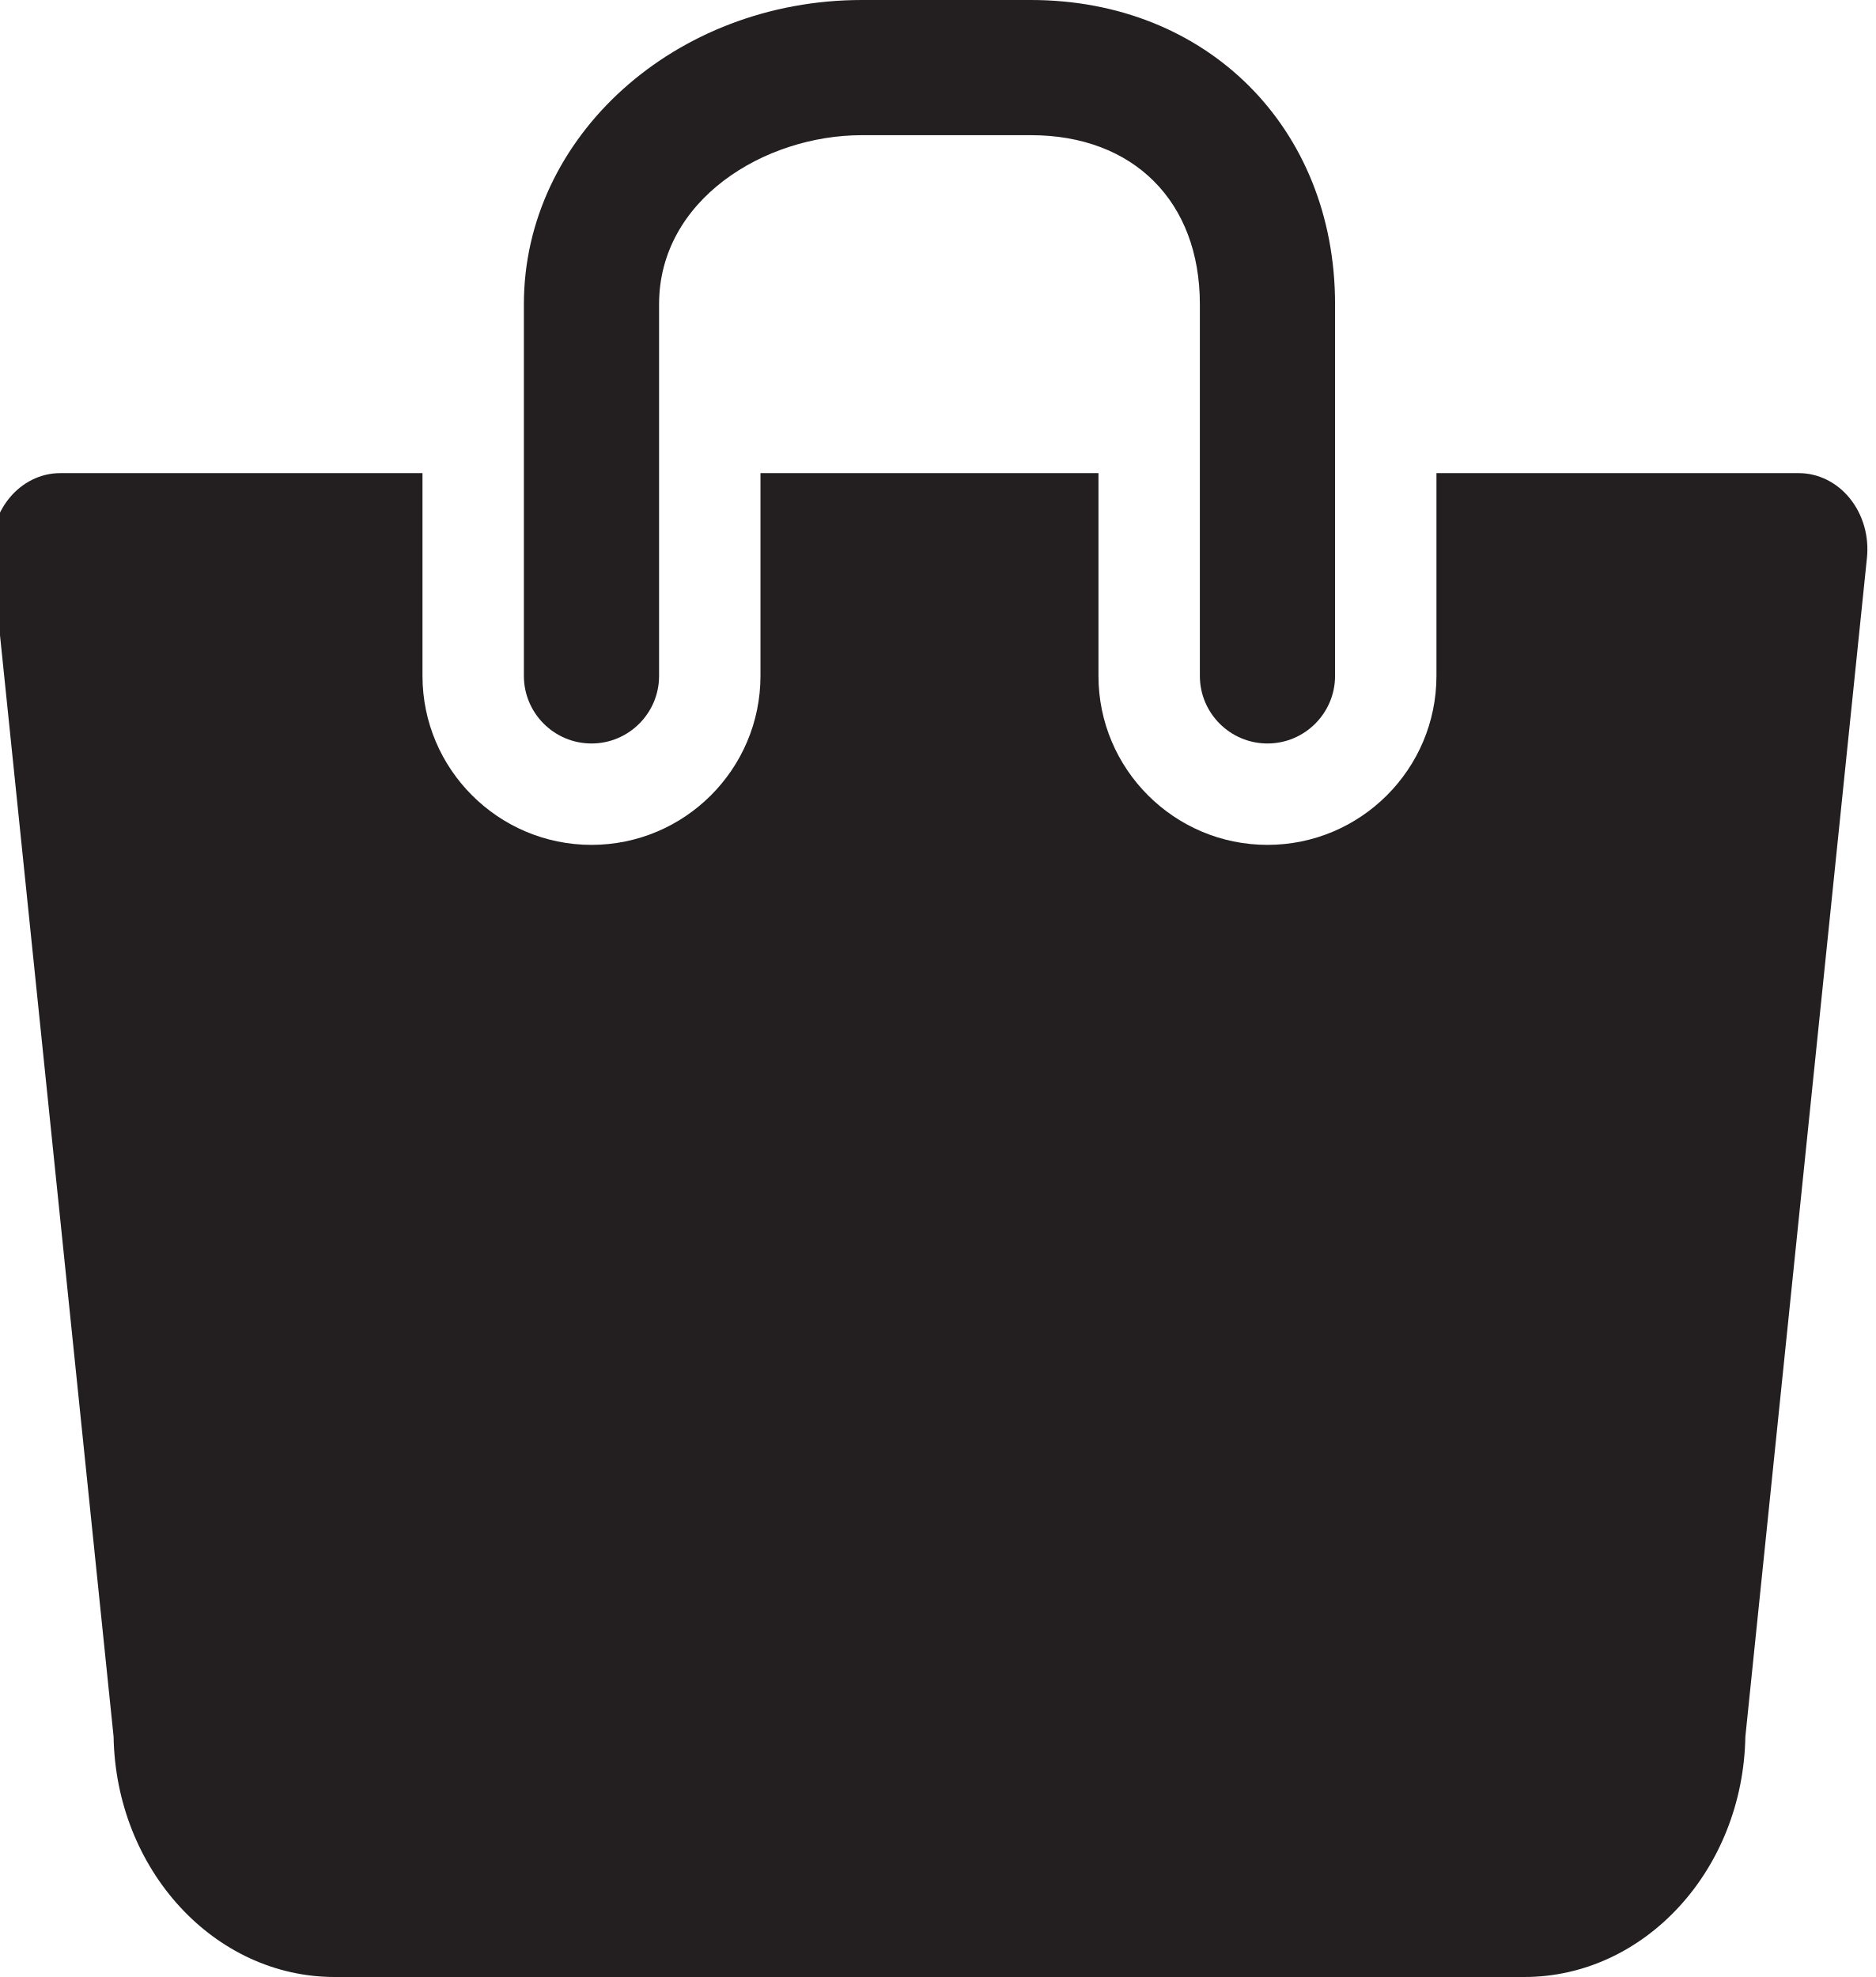
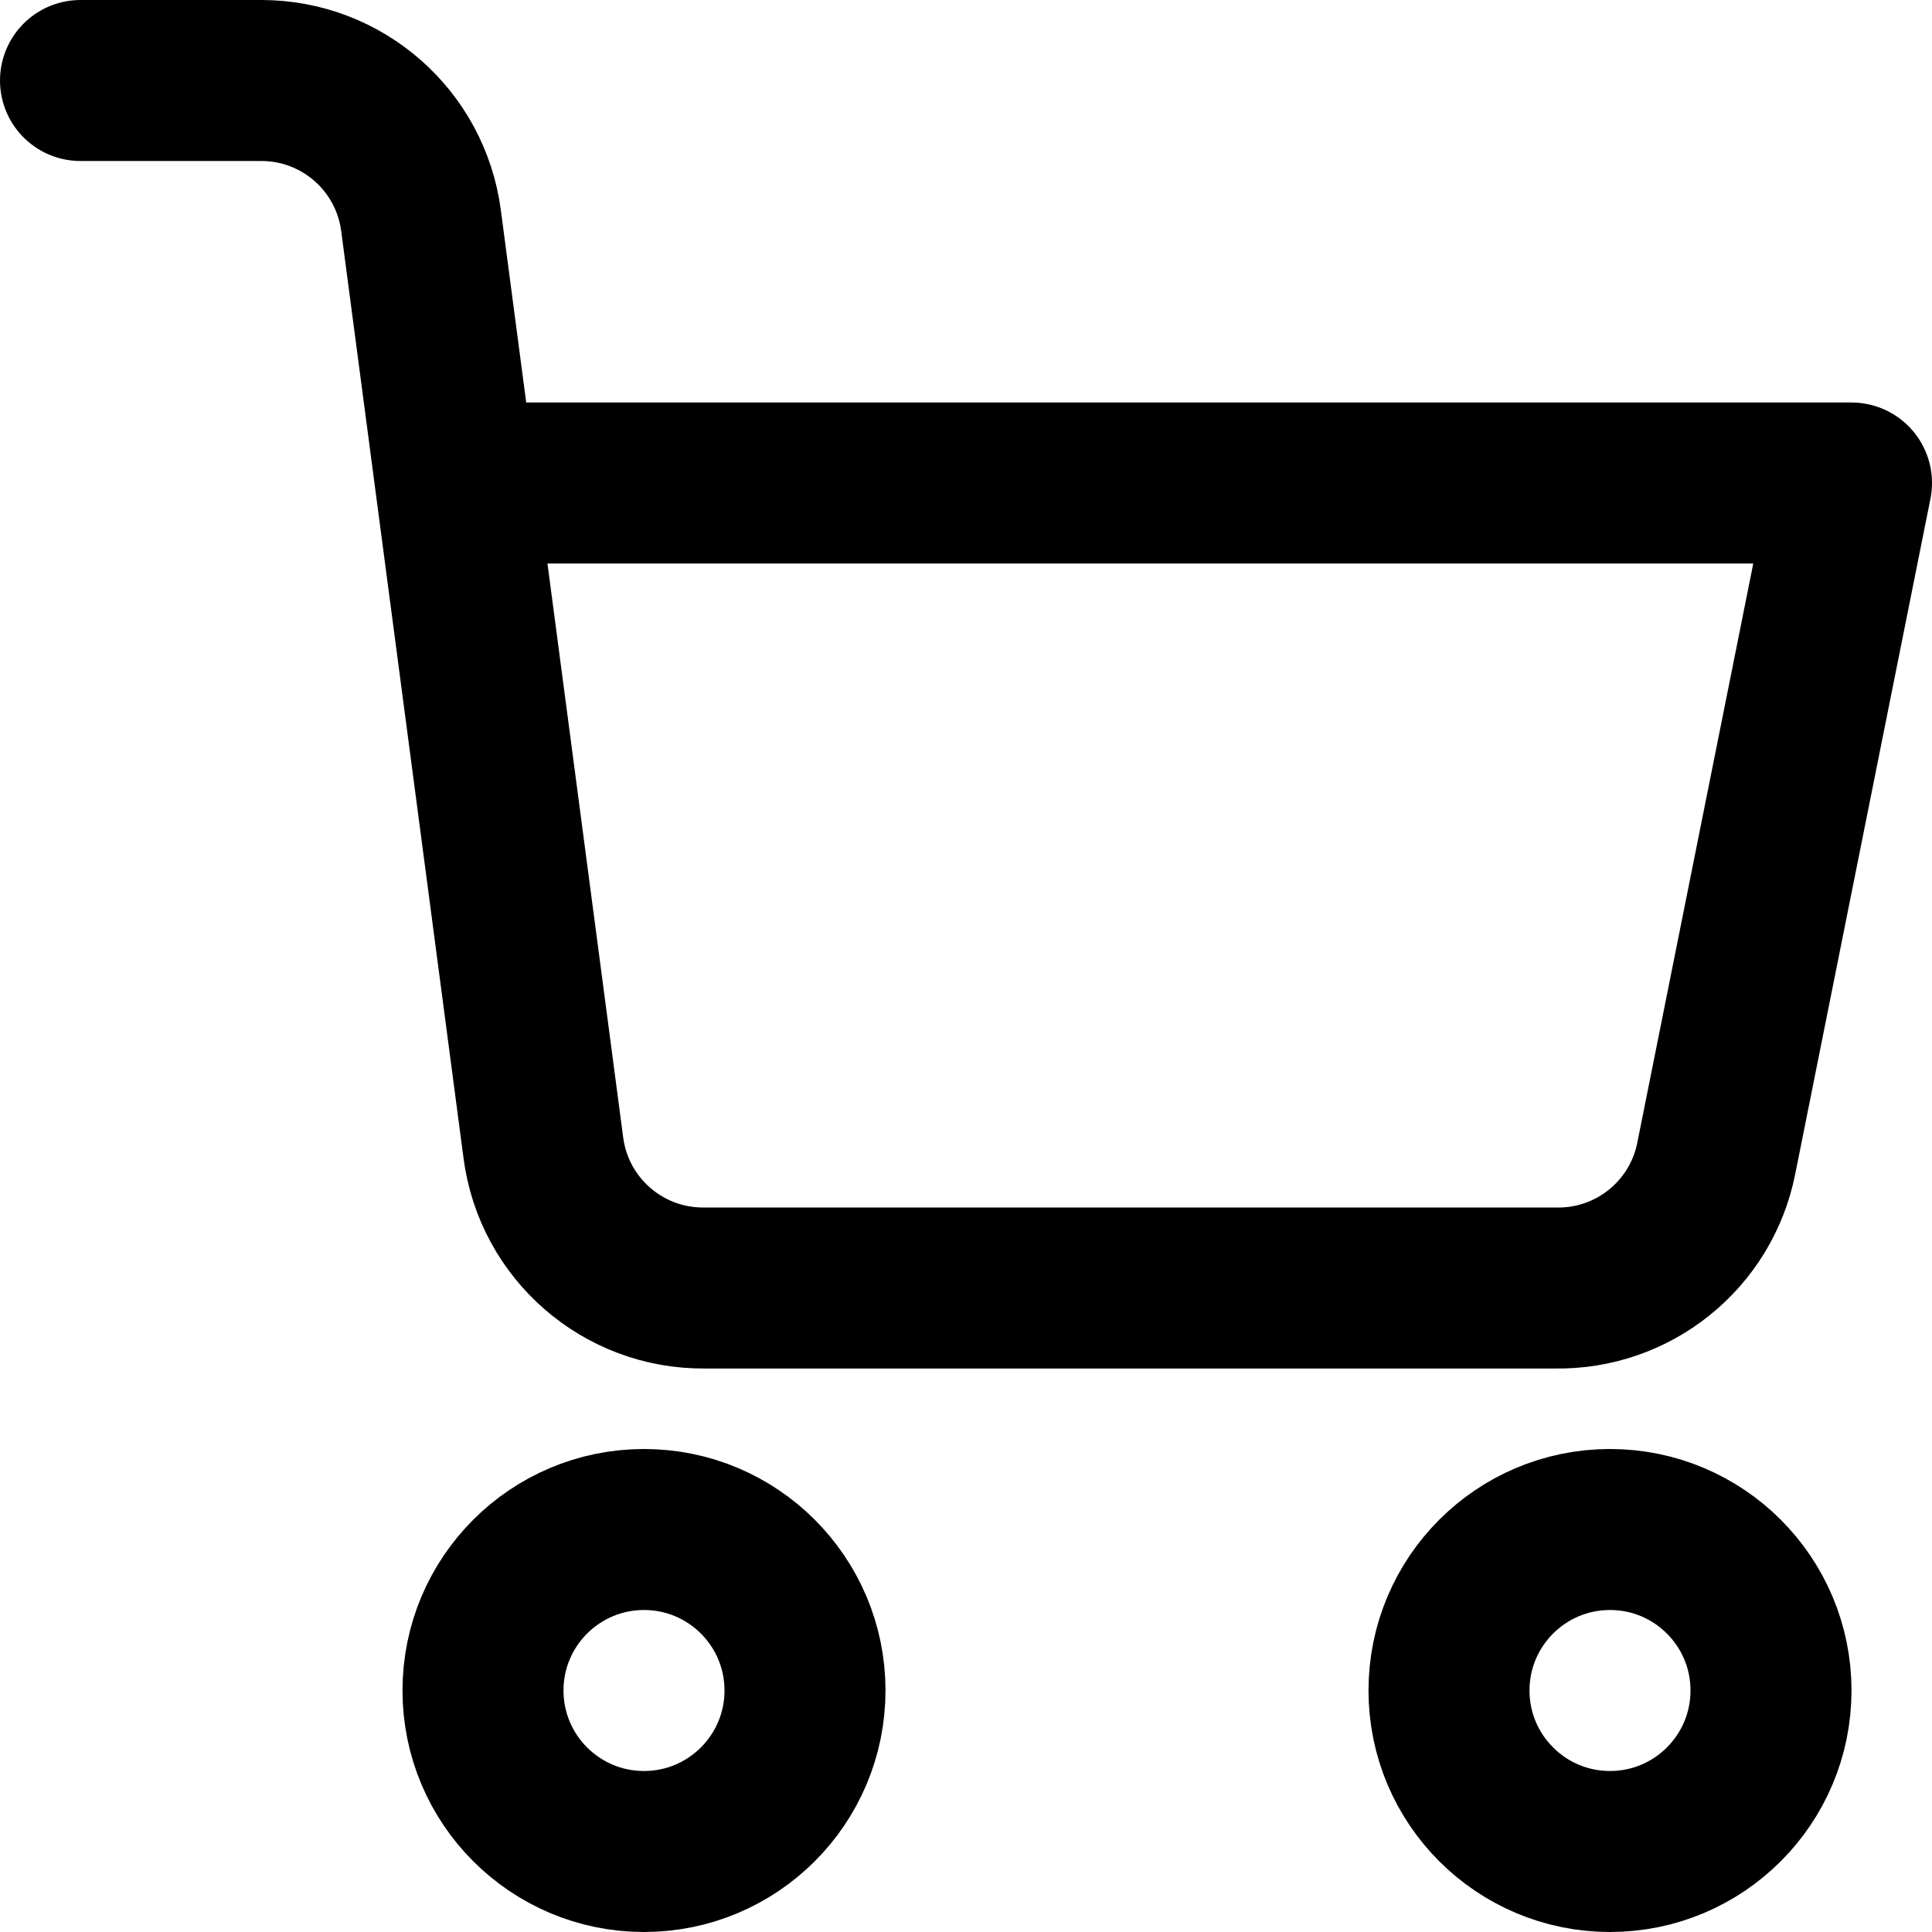
- <svg xmlns="http://www.w3.org/2000/svg" enable-background="new 0 0 111 117" height="117px" id="Layer_1" version="1.1" viewBox="0 0 111 117" width="111px" xml:space="preserve">
-   <g>
-     <path d="M109.469,29.504c-0.77-0.957-1.873-1.504-3.029-1.504H85v12c0,5.514-4.486,10-10,10s-10-4.486-10-10V28H45   v12c0,5.514-4.486,10-10,10s-10-4.486-10-10V28H3.561c-1.157,0-2.26,0.547-3.03,1.504c-0.771,0.957-1.136,2.233-1.004,3.507   l7.195,69.769C6.856,110.646,12.673,117,19.805,117h70.391c7.131,0,12.948-6.354,13.083-14.221l7.195-69.769   C110.605,31.737,110.24,30.461,109.469,29.504z" fill="#231F20" />
-     <path d="M35,44c2.206,0,4-1.794,4-4V18c0-6.177,6.229-10,12-10h10c6.074,0,10,3.925,10,10v22c0,2.206,1.795,4,4,4   s4-1.794,4-4V18C79,7.57,71.43,0,61,0H51C39.972,0,31,8.075,31,18v22C31,42.206,32.794,44,35,44z" fill="#231F20" />
-   </g>
+ <svg xmlns="http://www.w3.org/2000/svg" height="24" viewBox="0 0 24 24" width="24">
+   <circle cx="8" cy="21" fill="none" r="2" stroke="#000" stroke-linecap="round" stroke-linejoin="round" stroke-width="2" />
+   <circle cx="20" cy="21" fill="none" r="2" stroke="#000" stroke-linecap="round" stroke-linejoin="round" stroke-width="2" />
+   <path d="M5.67,6H23l-1.68,8.39a2,2,0,0,1-2,1.61H8.75a2,2,0,0,1-2-1.74L5.23,2.74A2,2,0,0,0,3.25,1H1" fill="none" stroke="#000" stroke-linecap="round" stroke-linejoin="round" stroke-width="2" />
</svg>
